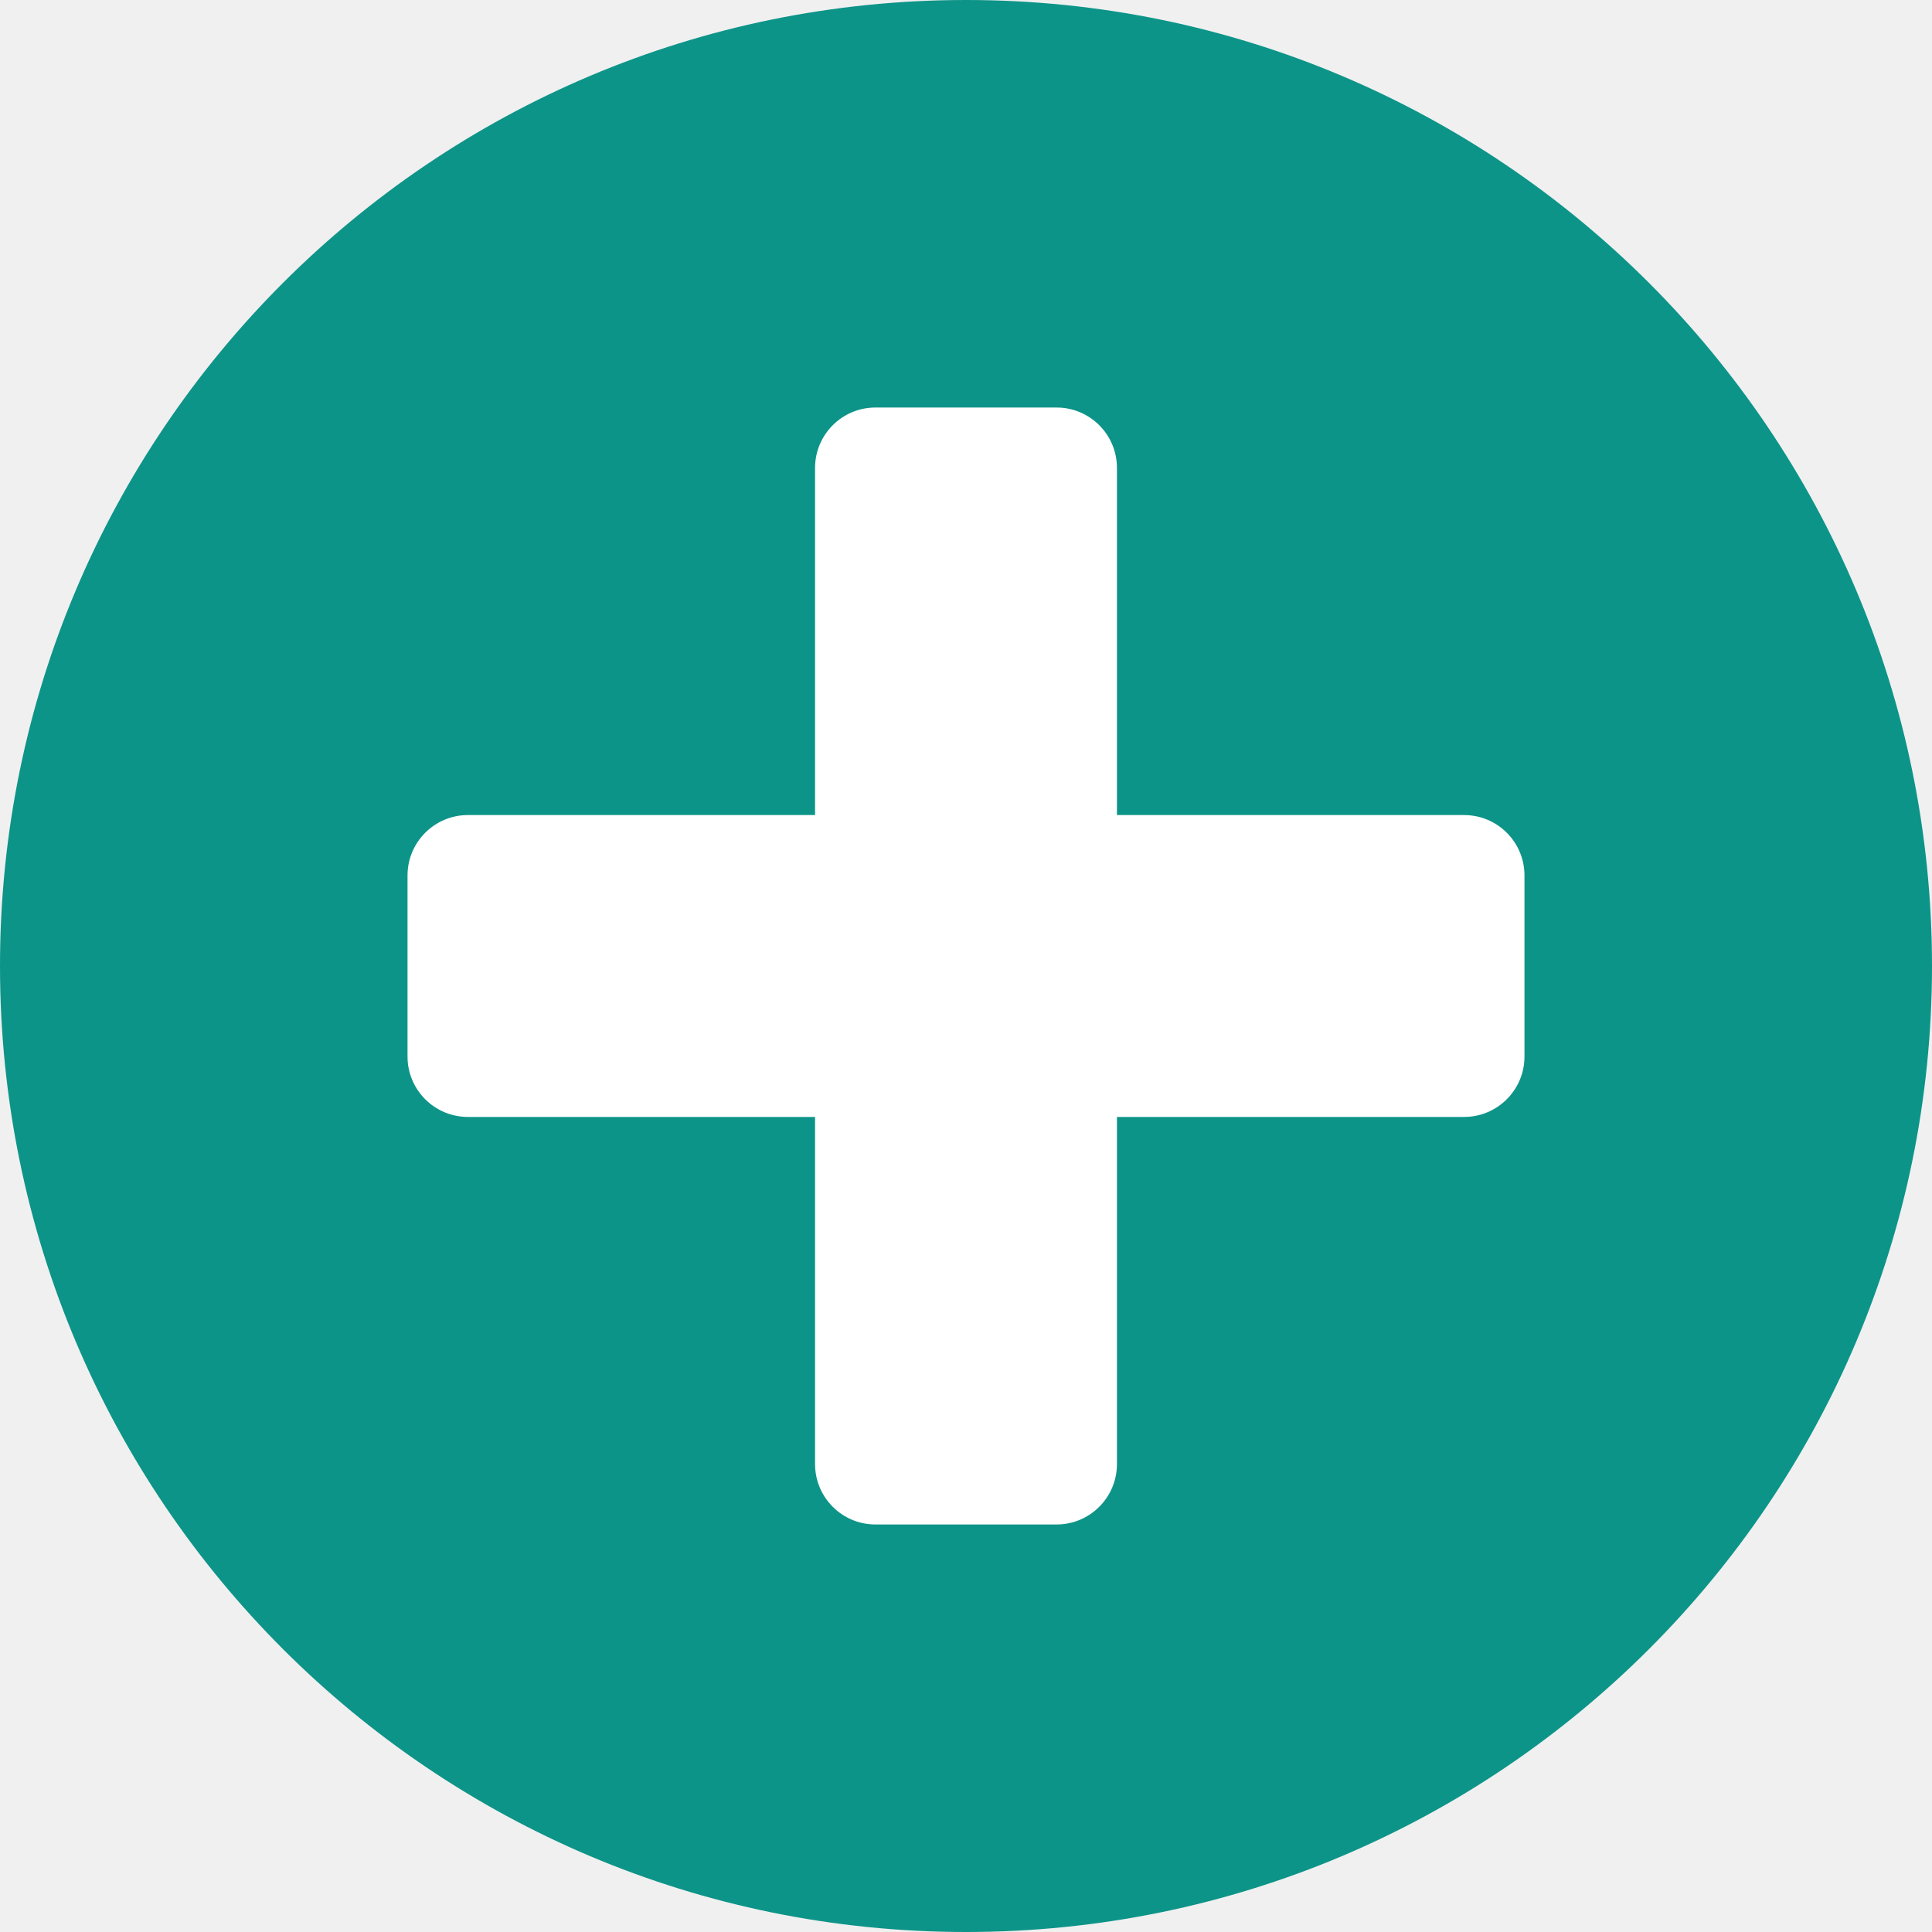
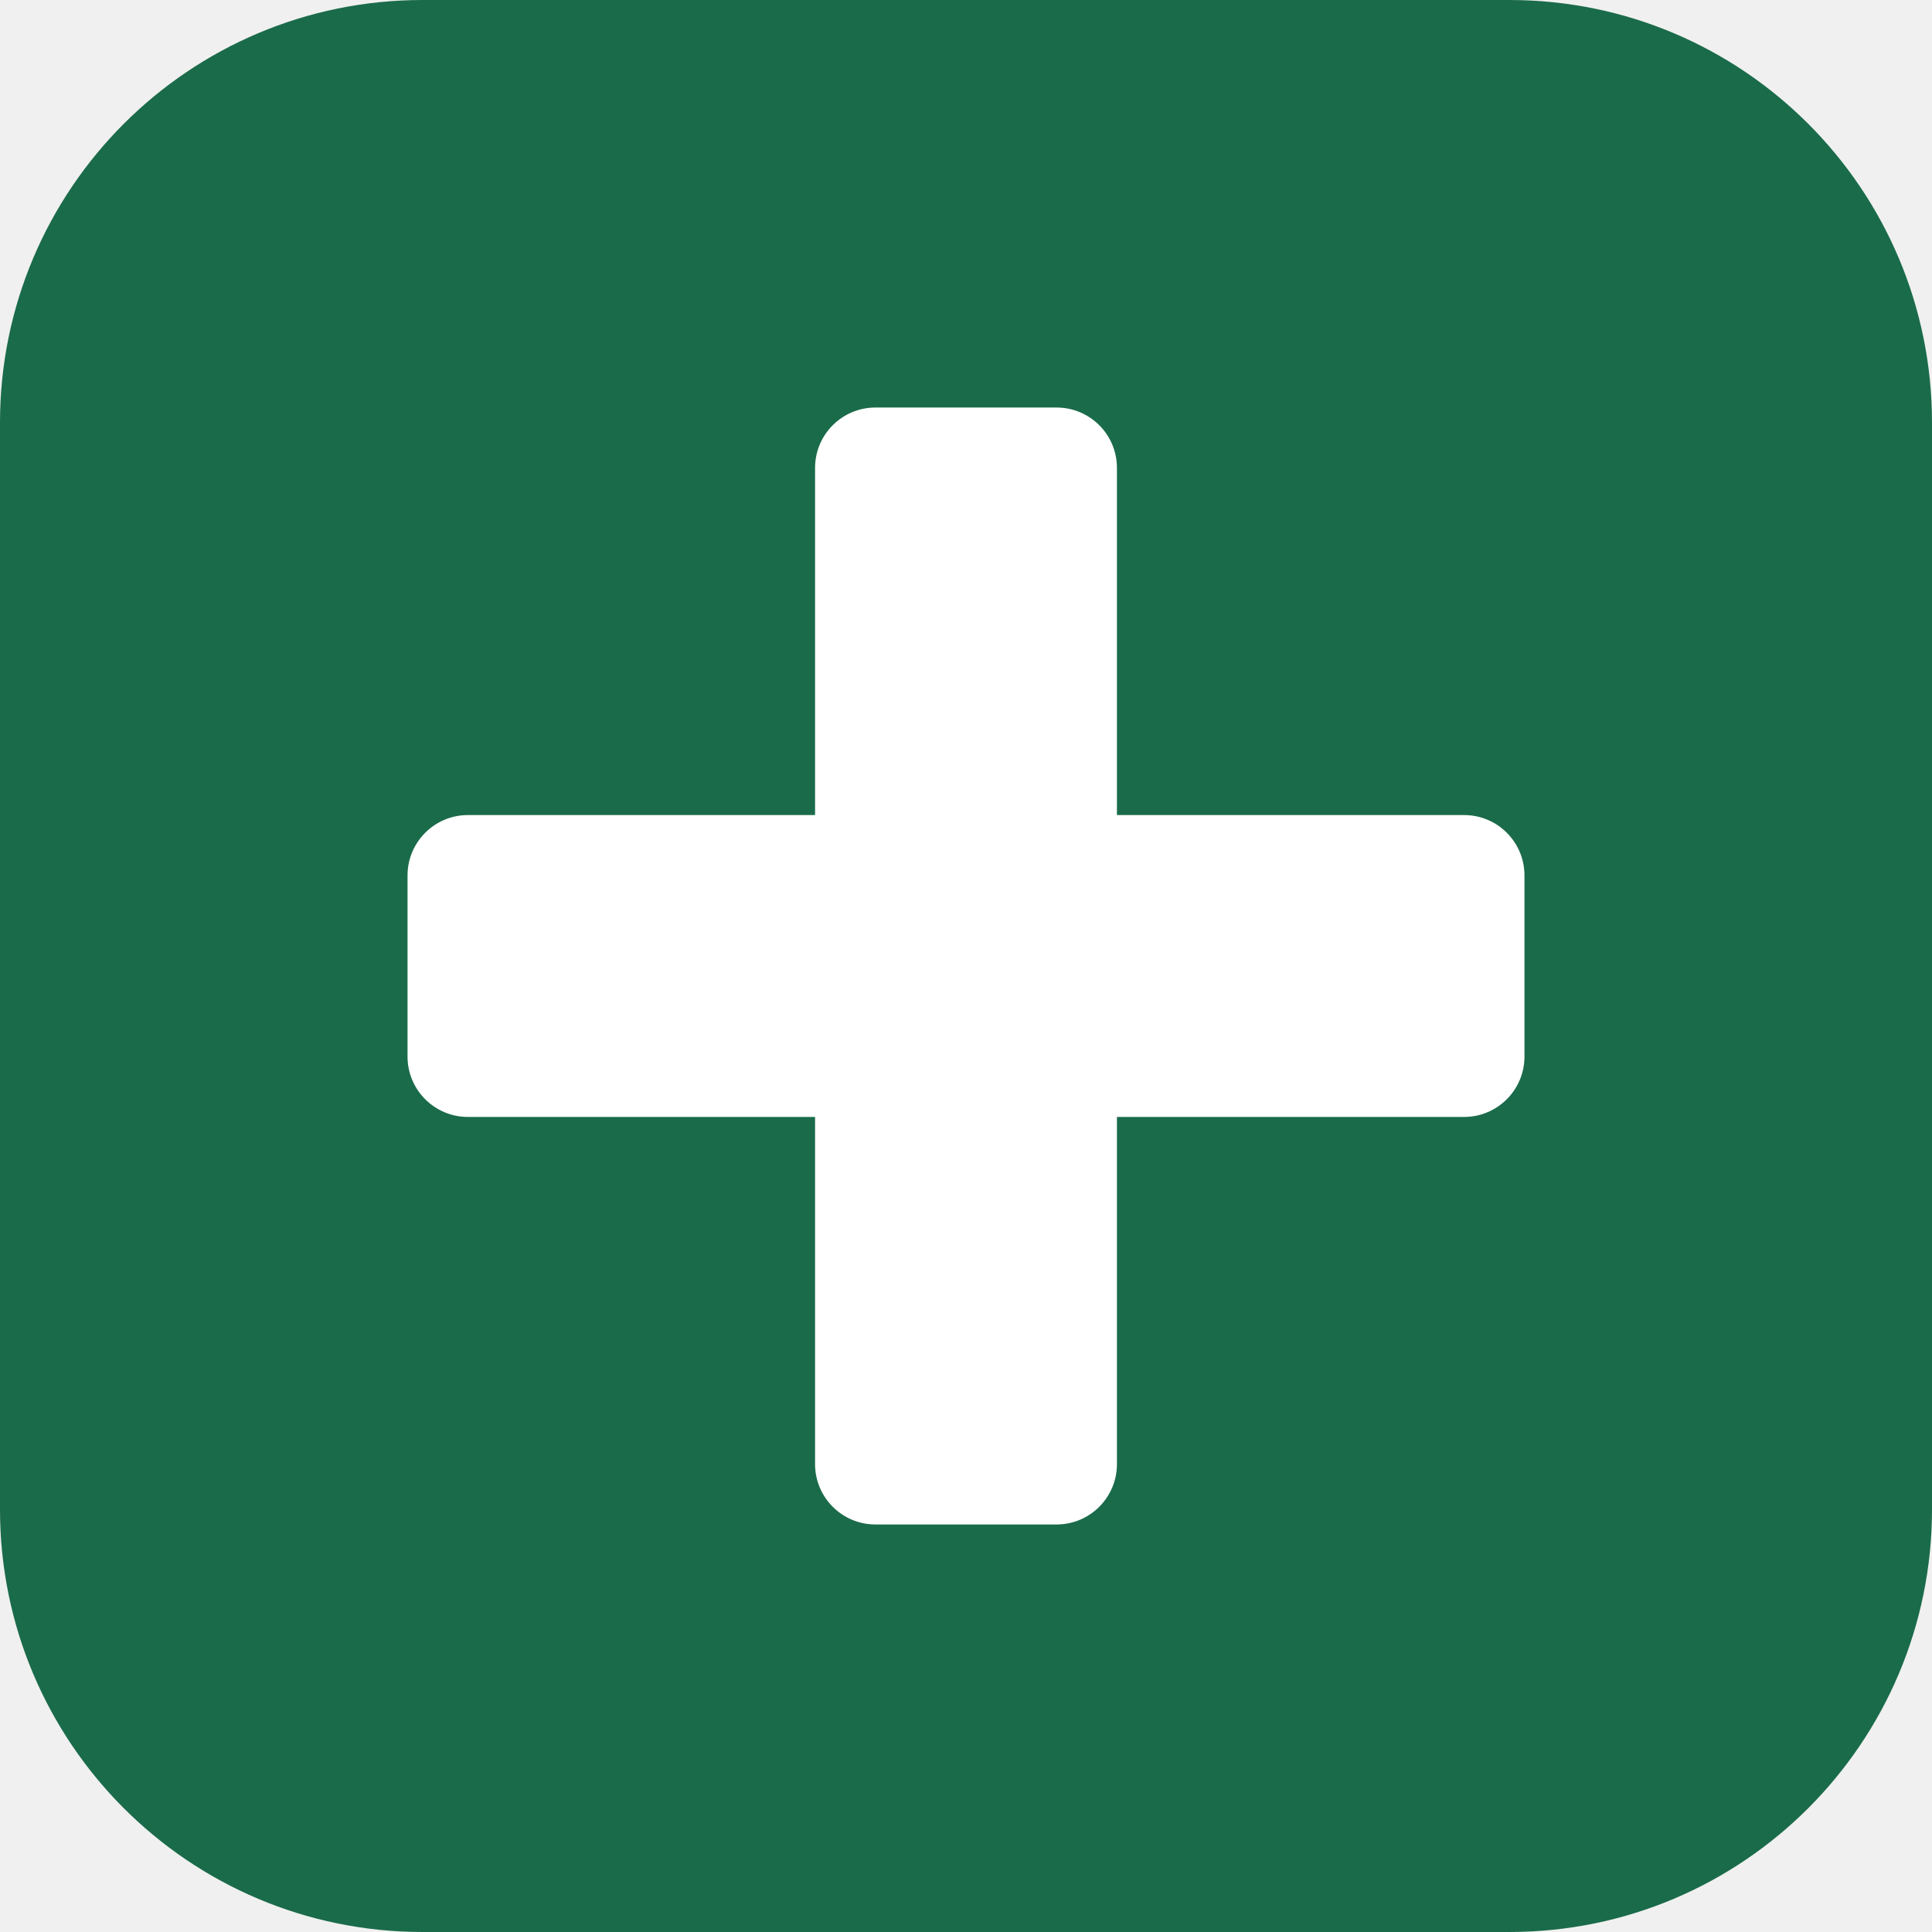
<svg xmlns="http://www.w3.org/2000/svg" viewBox="0 0 512 512">
-   <circle cx="256" cy="256" r="256" fill="#0D9488" />
+   <rect width="512" height="512" rx="112" fill="#1a6b4a" />
  <rect x="108" y="216" width="296" height="80" rx="16" fill="#ffffff" />
  <rect x="216" y="108" width="80" height="296" rx="16" fill="#ffffff" />
</svg>
